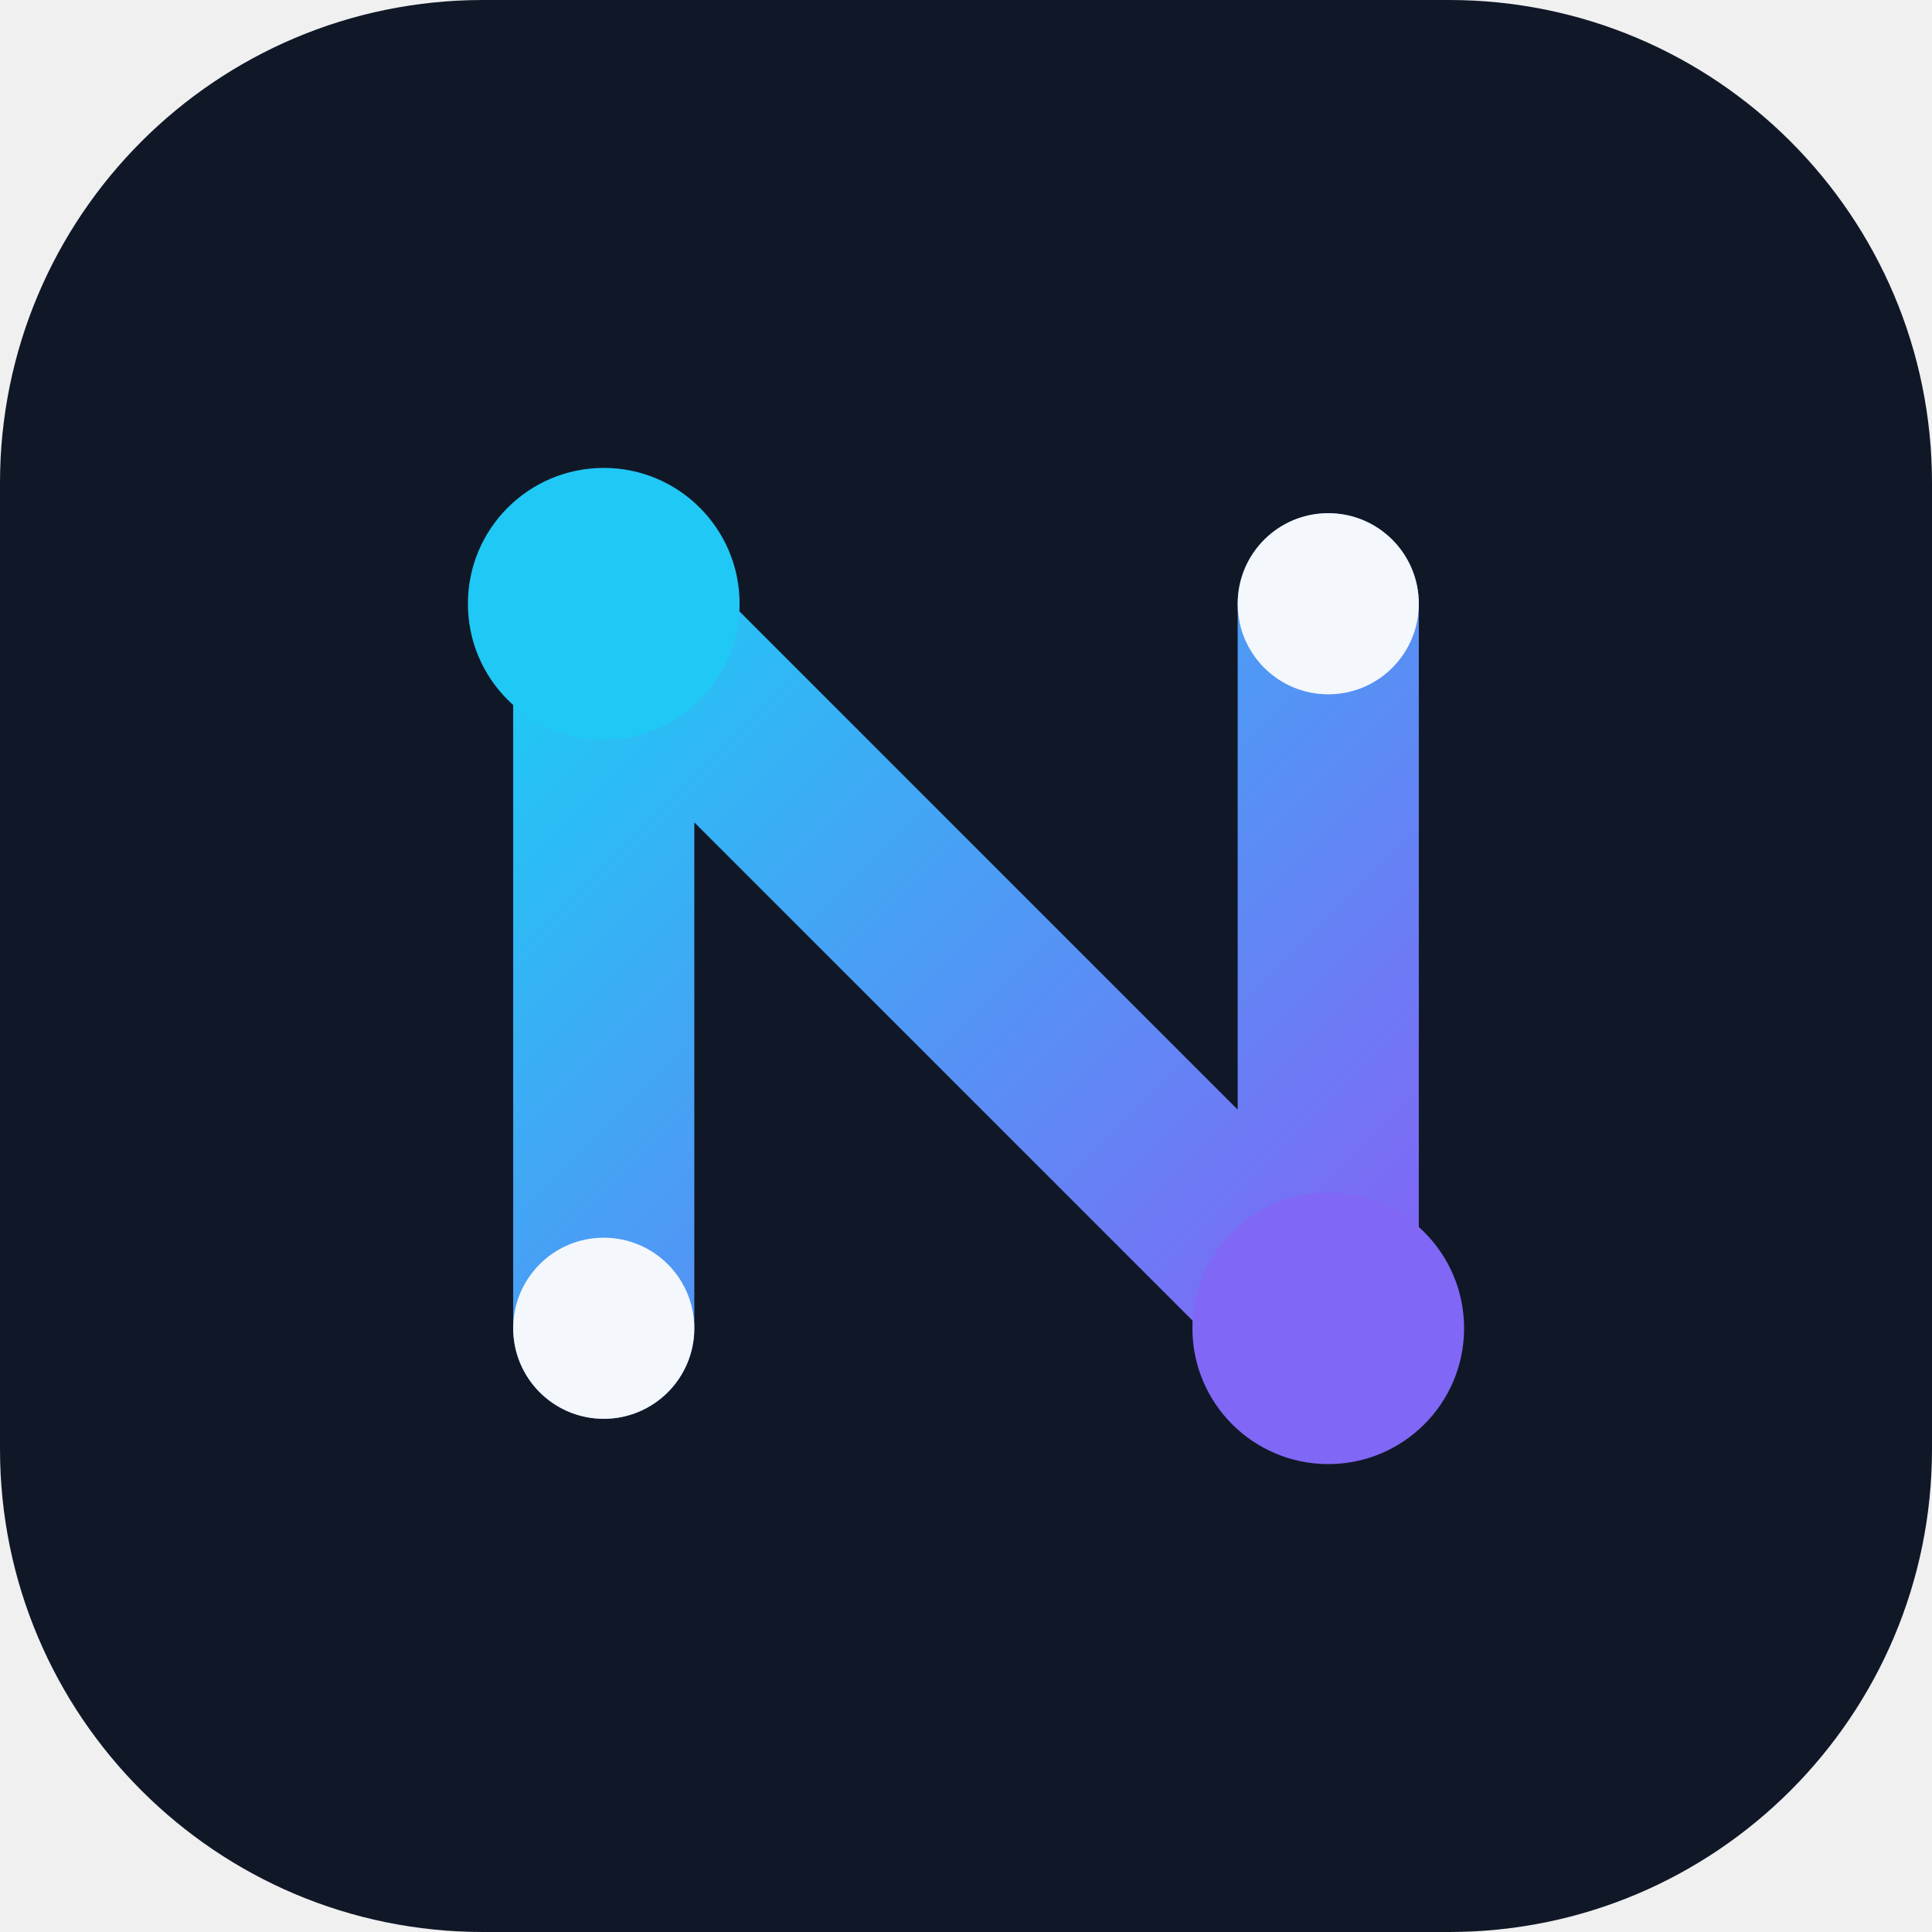
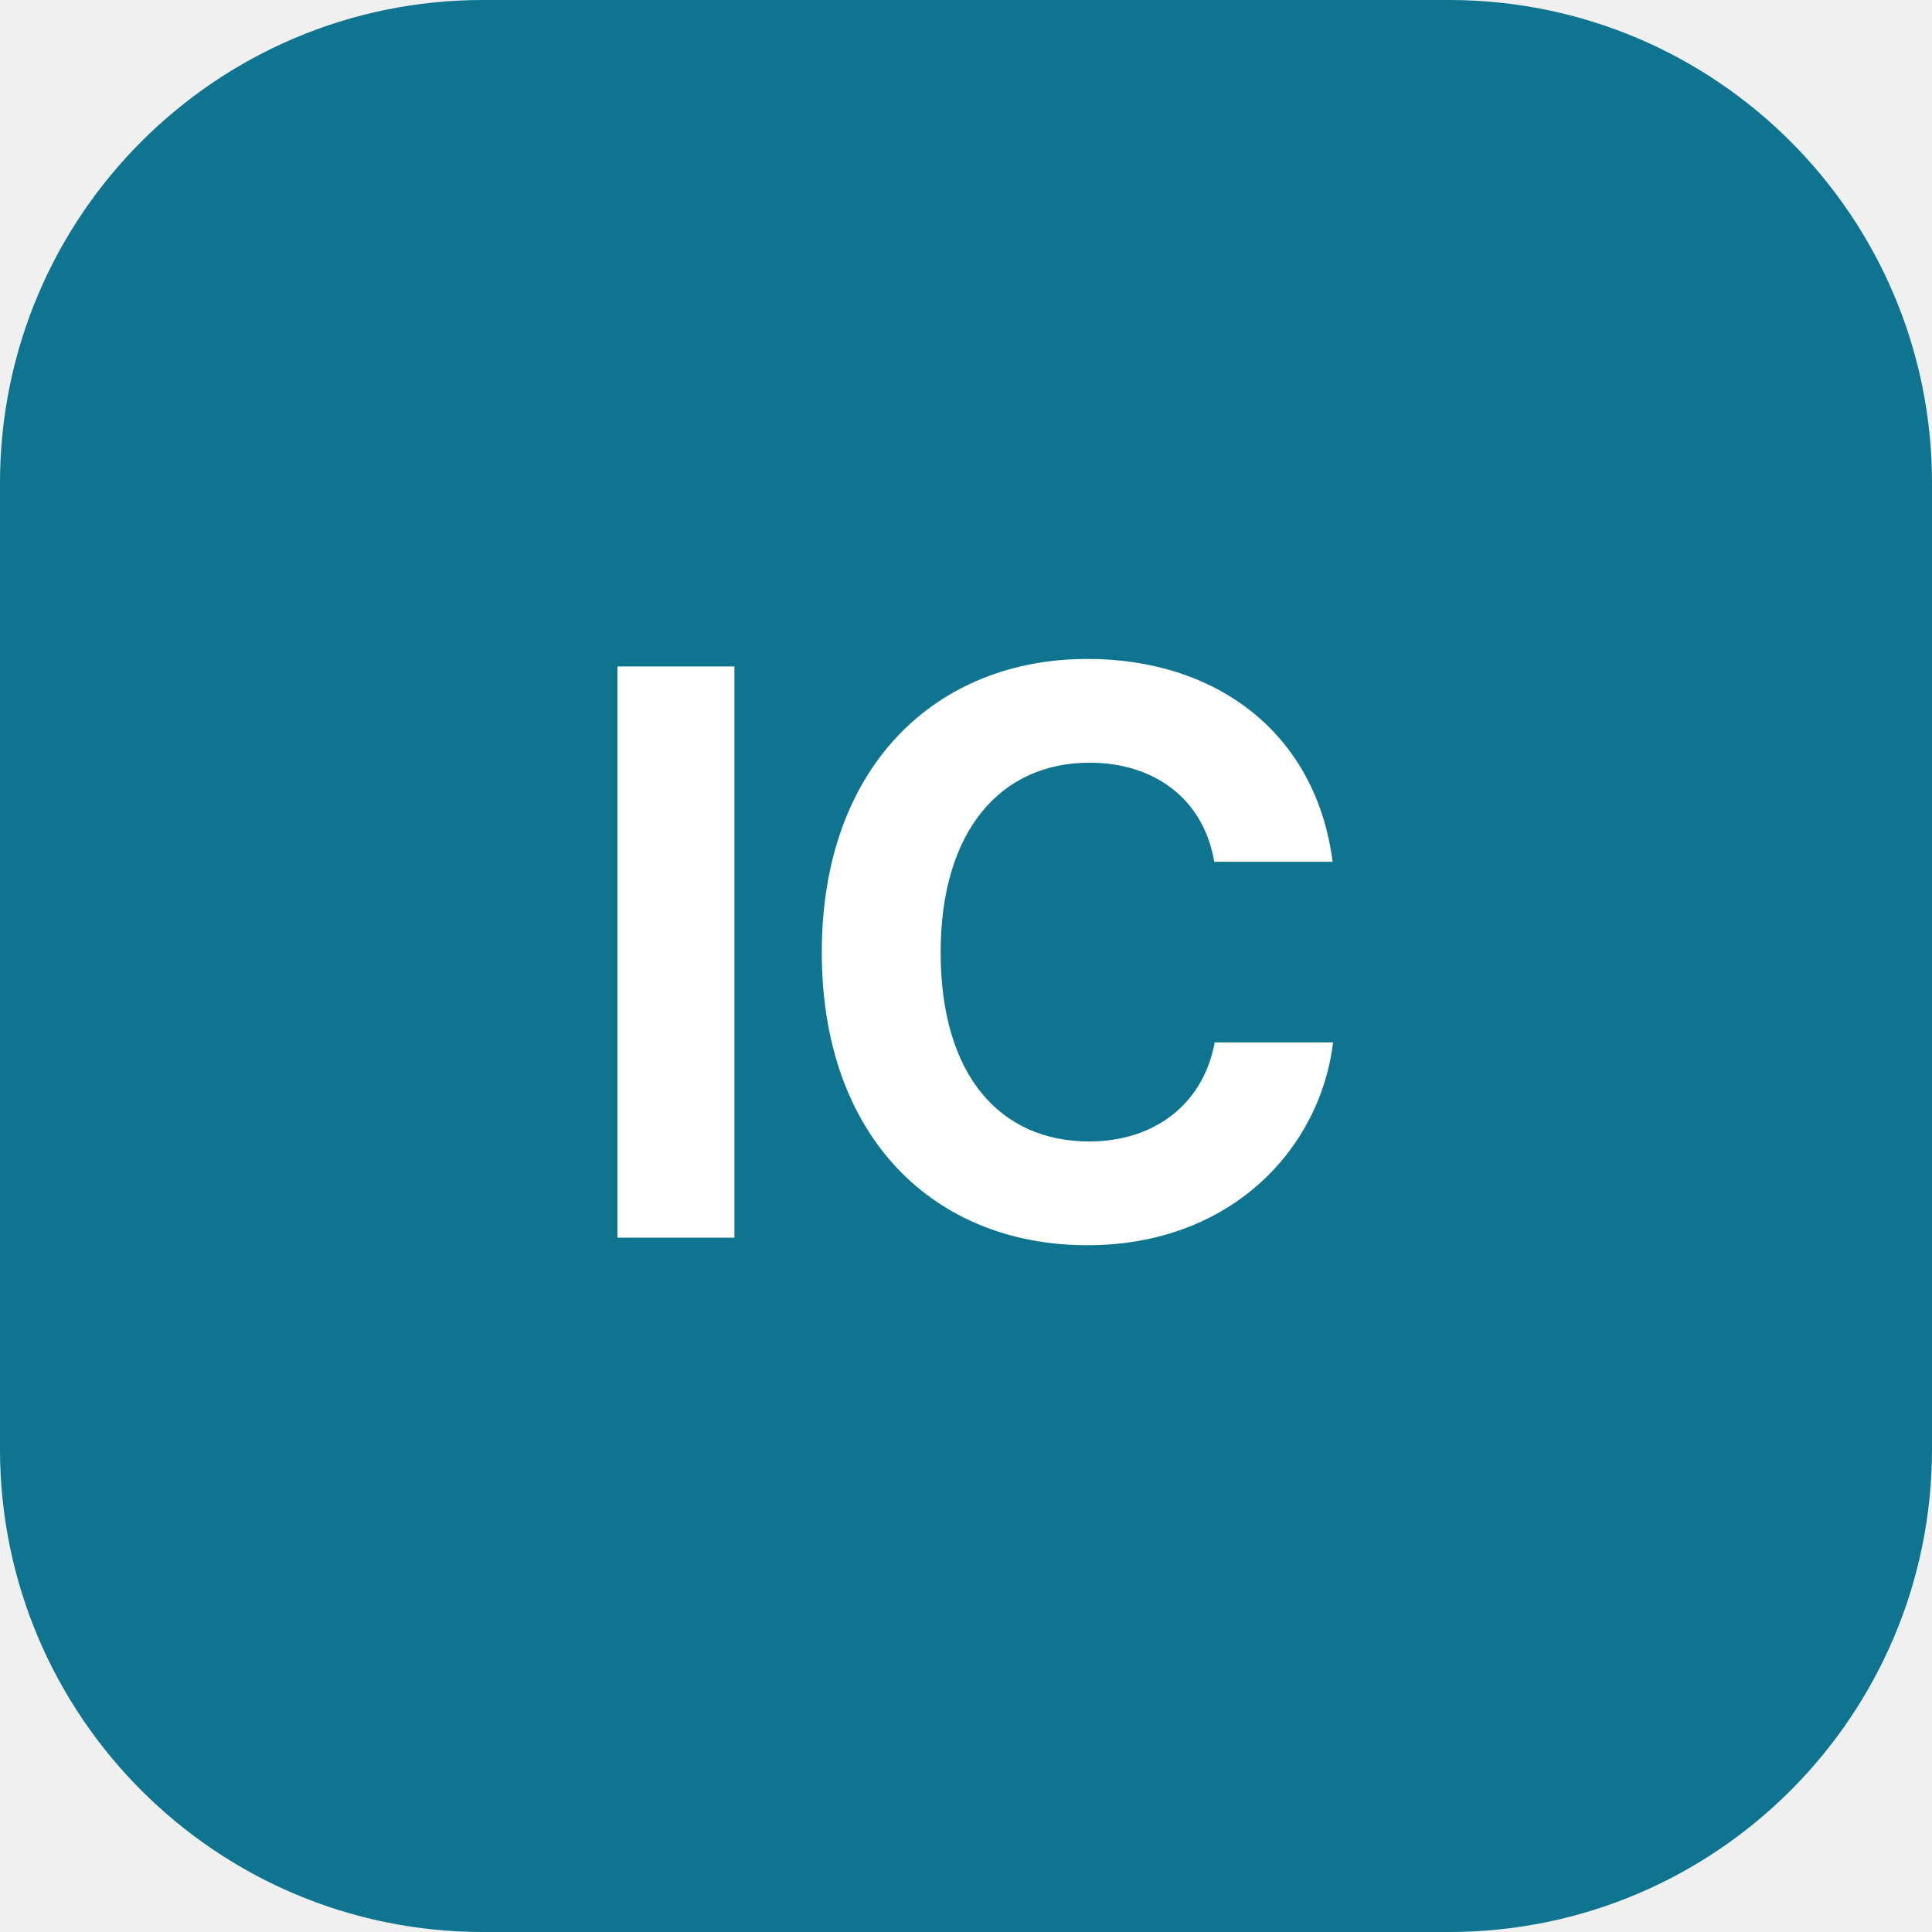
- <svg xmlns="http://www.w3.org/2000/svg" viewBox="0 0 64 64" role="img" aria-label="NEXORA">
-   <defs>
-     <linearGradient id="g" x1="0" y1="0" x2="1" y2="1">
-       <stop offset="0" stop-color="#20C8F5" />
-       <stop offset="1" stop-color="#8067F5" />
-     </linearGradient>
-   </defs>
-   <rect width="64" height="64" rx="16" fill="#101827" />
-   <path d="M20 44V20l24 24V20" fill="none" stroke="url(#g)" stroke-width="6" stroke-linecap="round" stroke-linejoin="round" />
-   <circle cx="20" cy="20" r="4.5" fill="#20C8F5" />
-   <circle cx="44" cy="44" r="4.5" fill="#8067F5" />
-   <circle cx="44" cy="20" r="3" fill="#F4F7FB" />
-   <circle cx="20" cy="44" r="3" fill="#F4F7FB" />
+ <svg xmlns="http://www.w3.org/2000/svg" viewBox="0 0 64 64" role="img" aria-label="ILO Central">
+   <rect width="64" height="64" rx="16" fill="#0E7490" />
+   <text x="32" y="41" text-anchor="middle" font-family="Space Grotesk,Inter,Arial,sans-serif" font-weight="700" font-size="26" fill="#fff">IC</text>
</svg>
